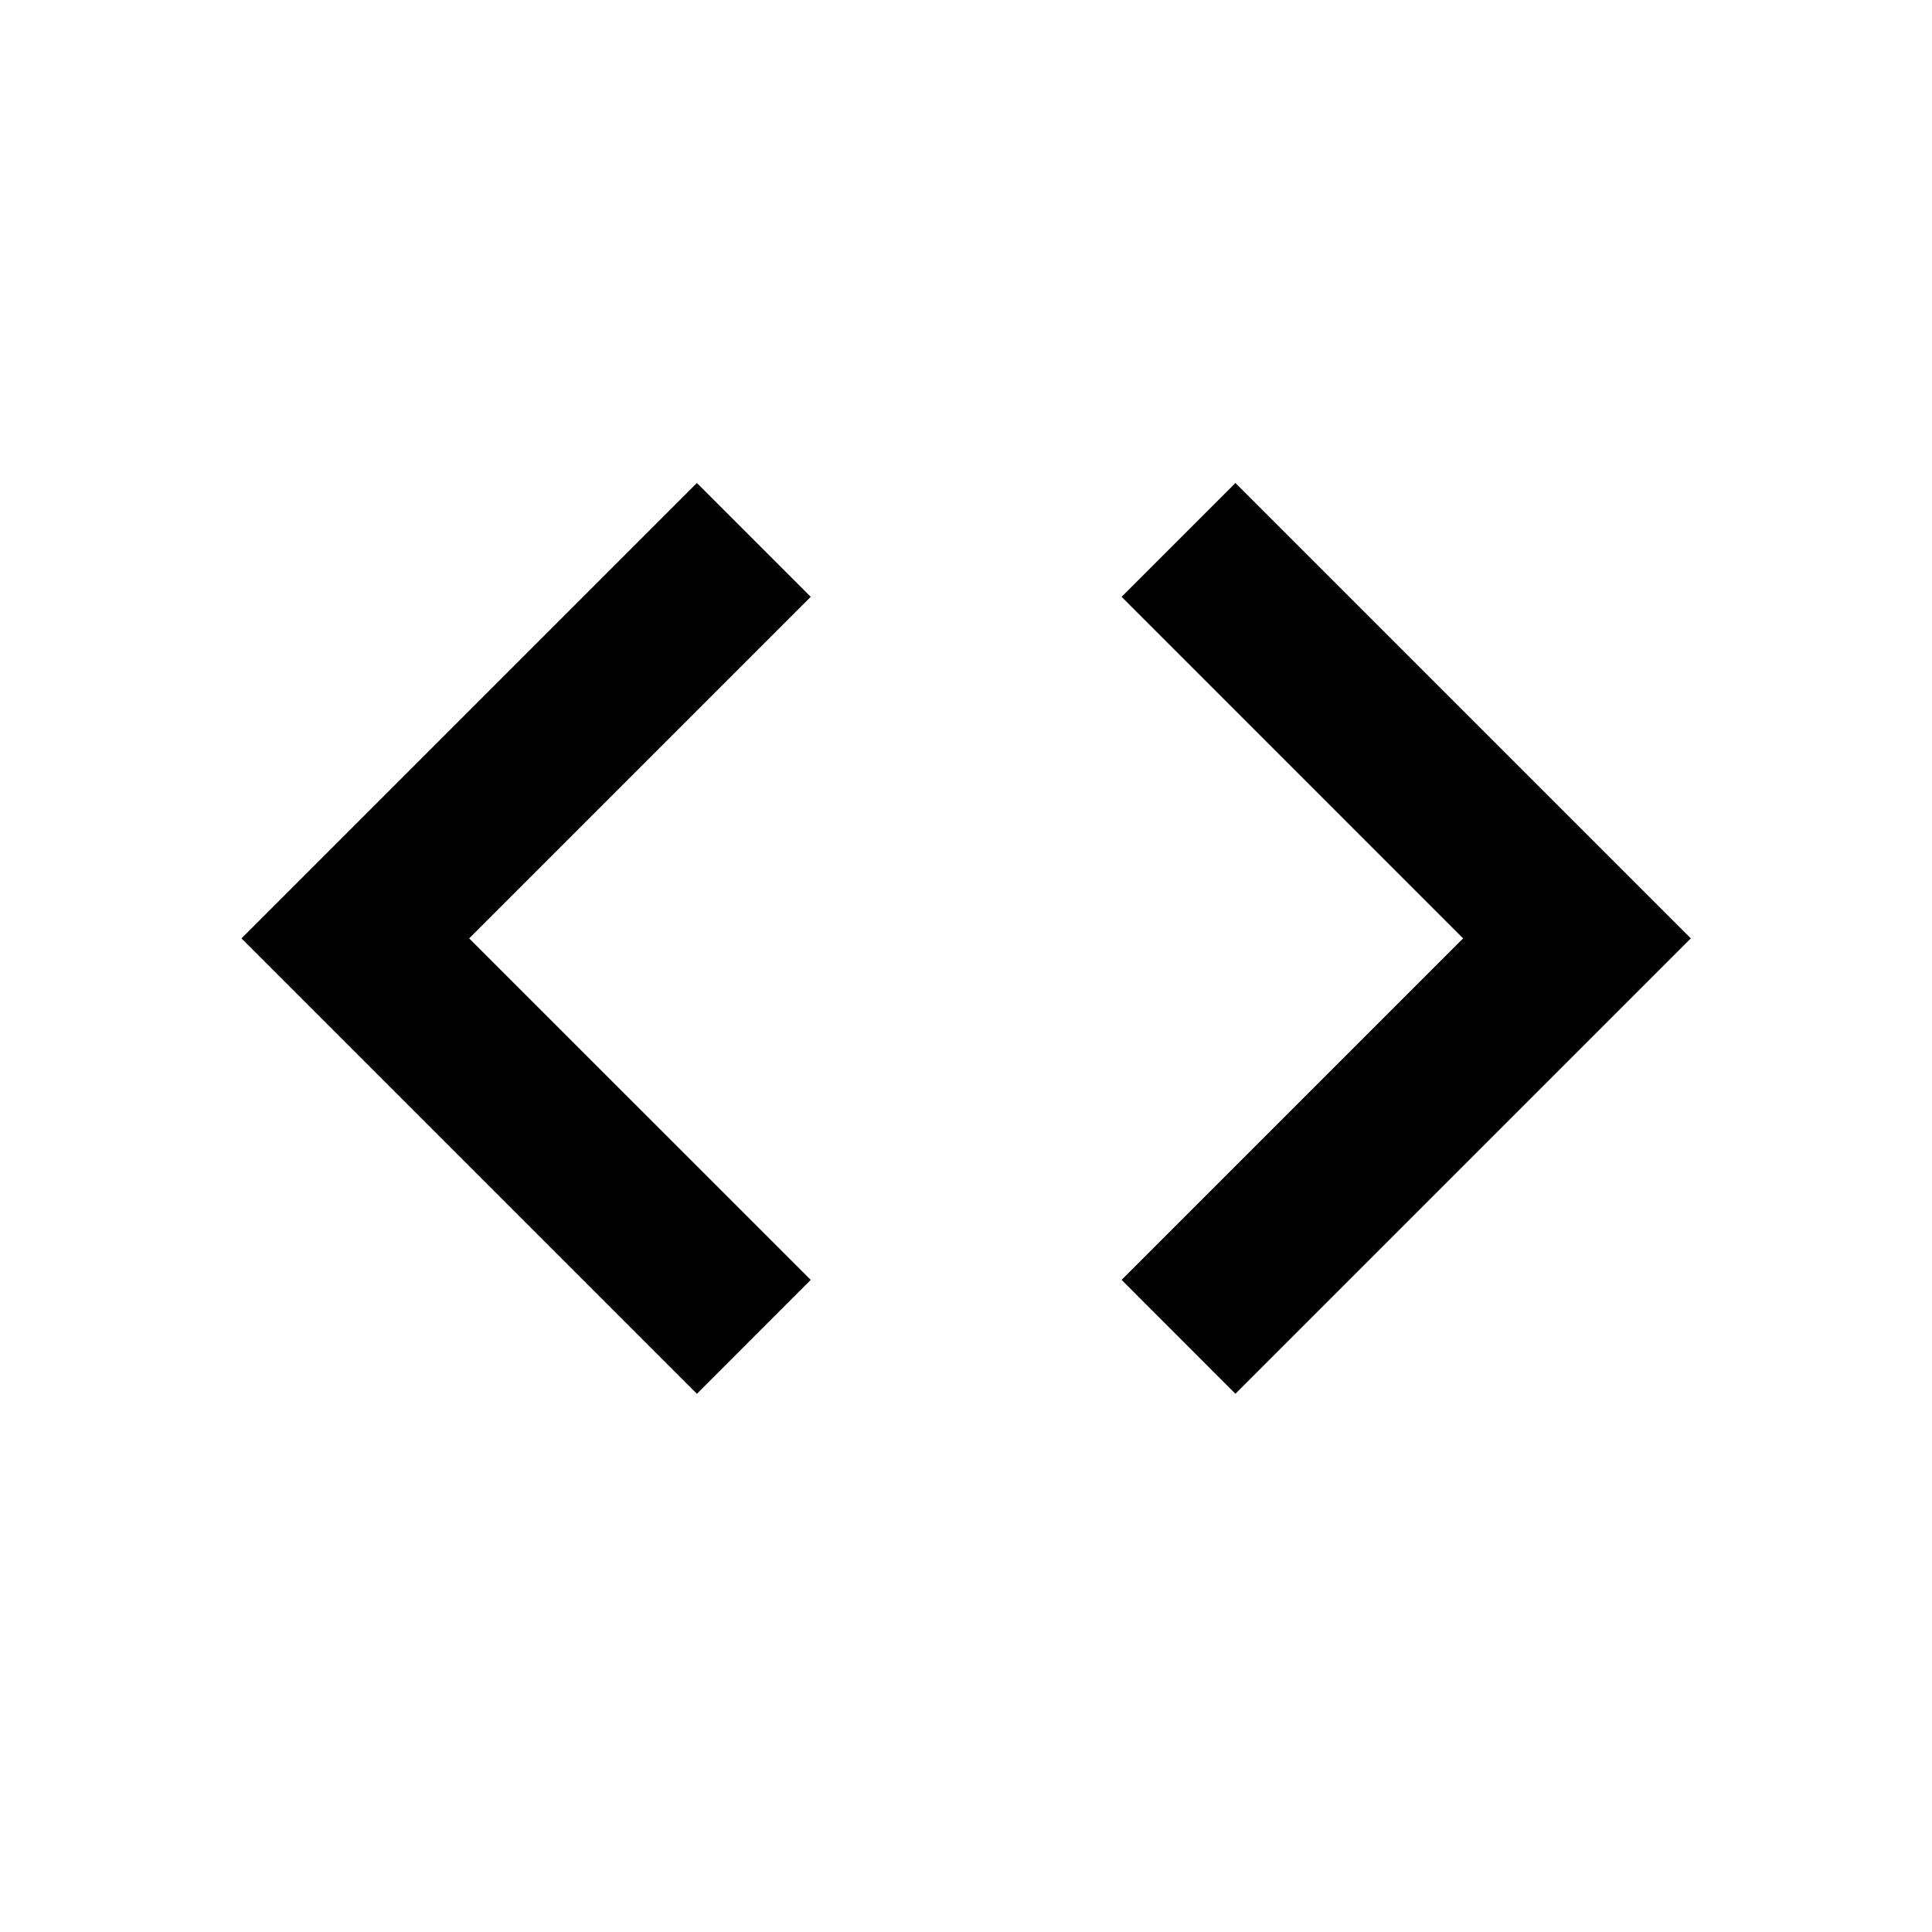
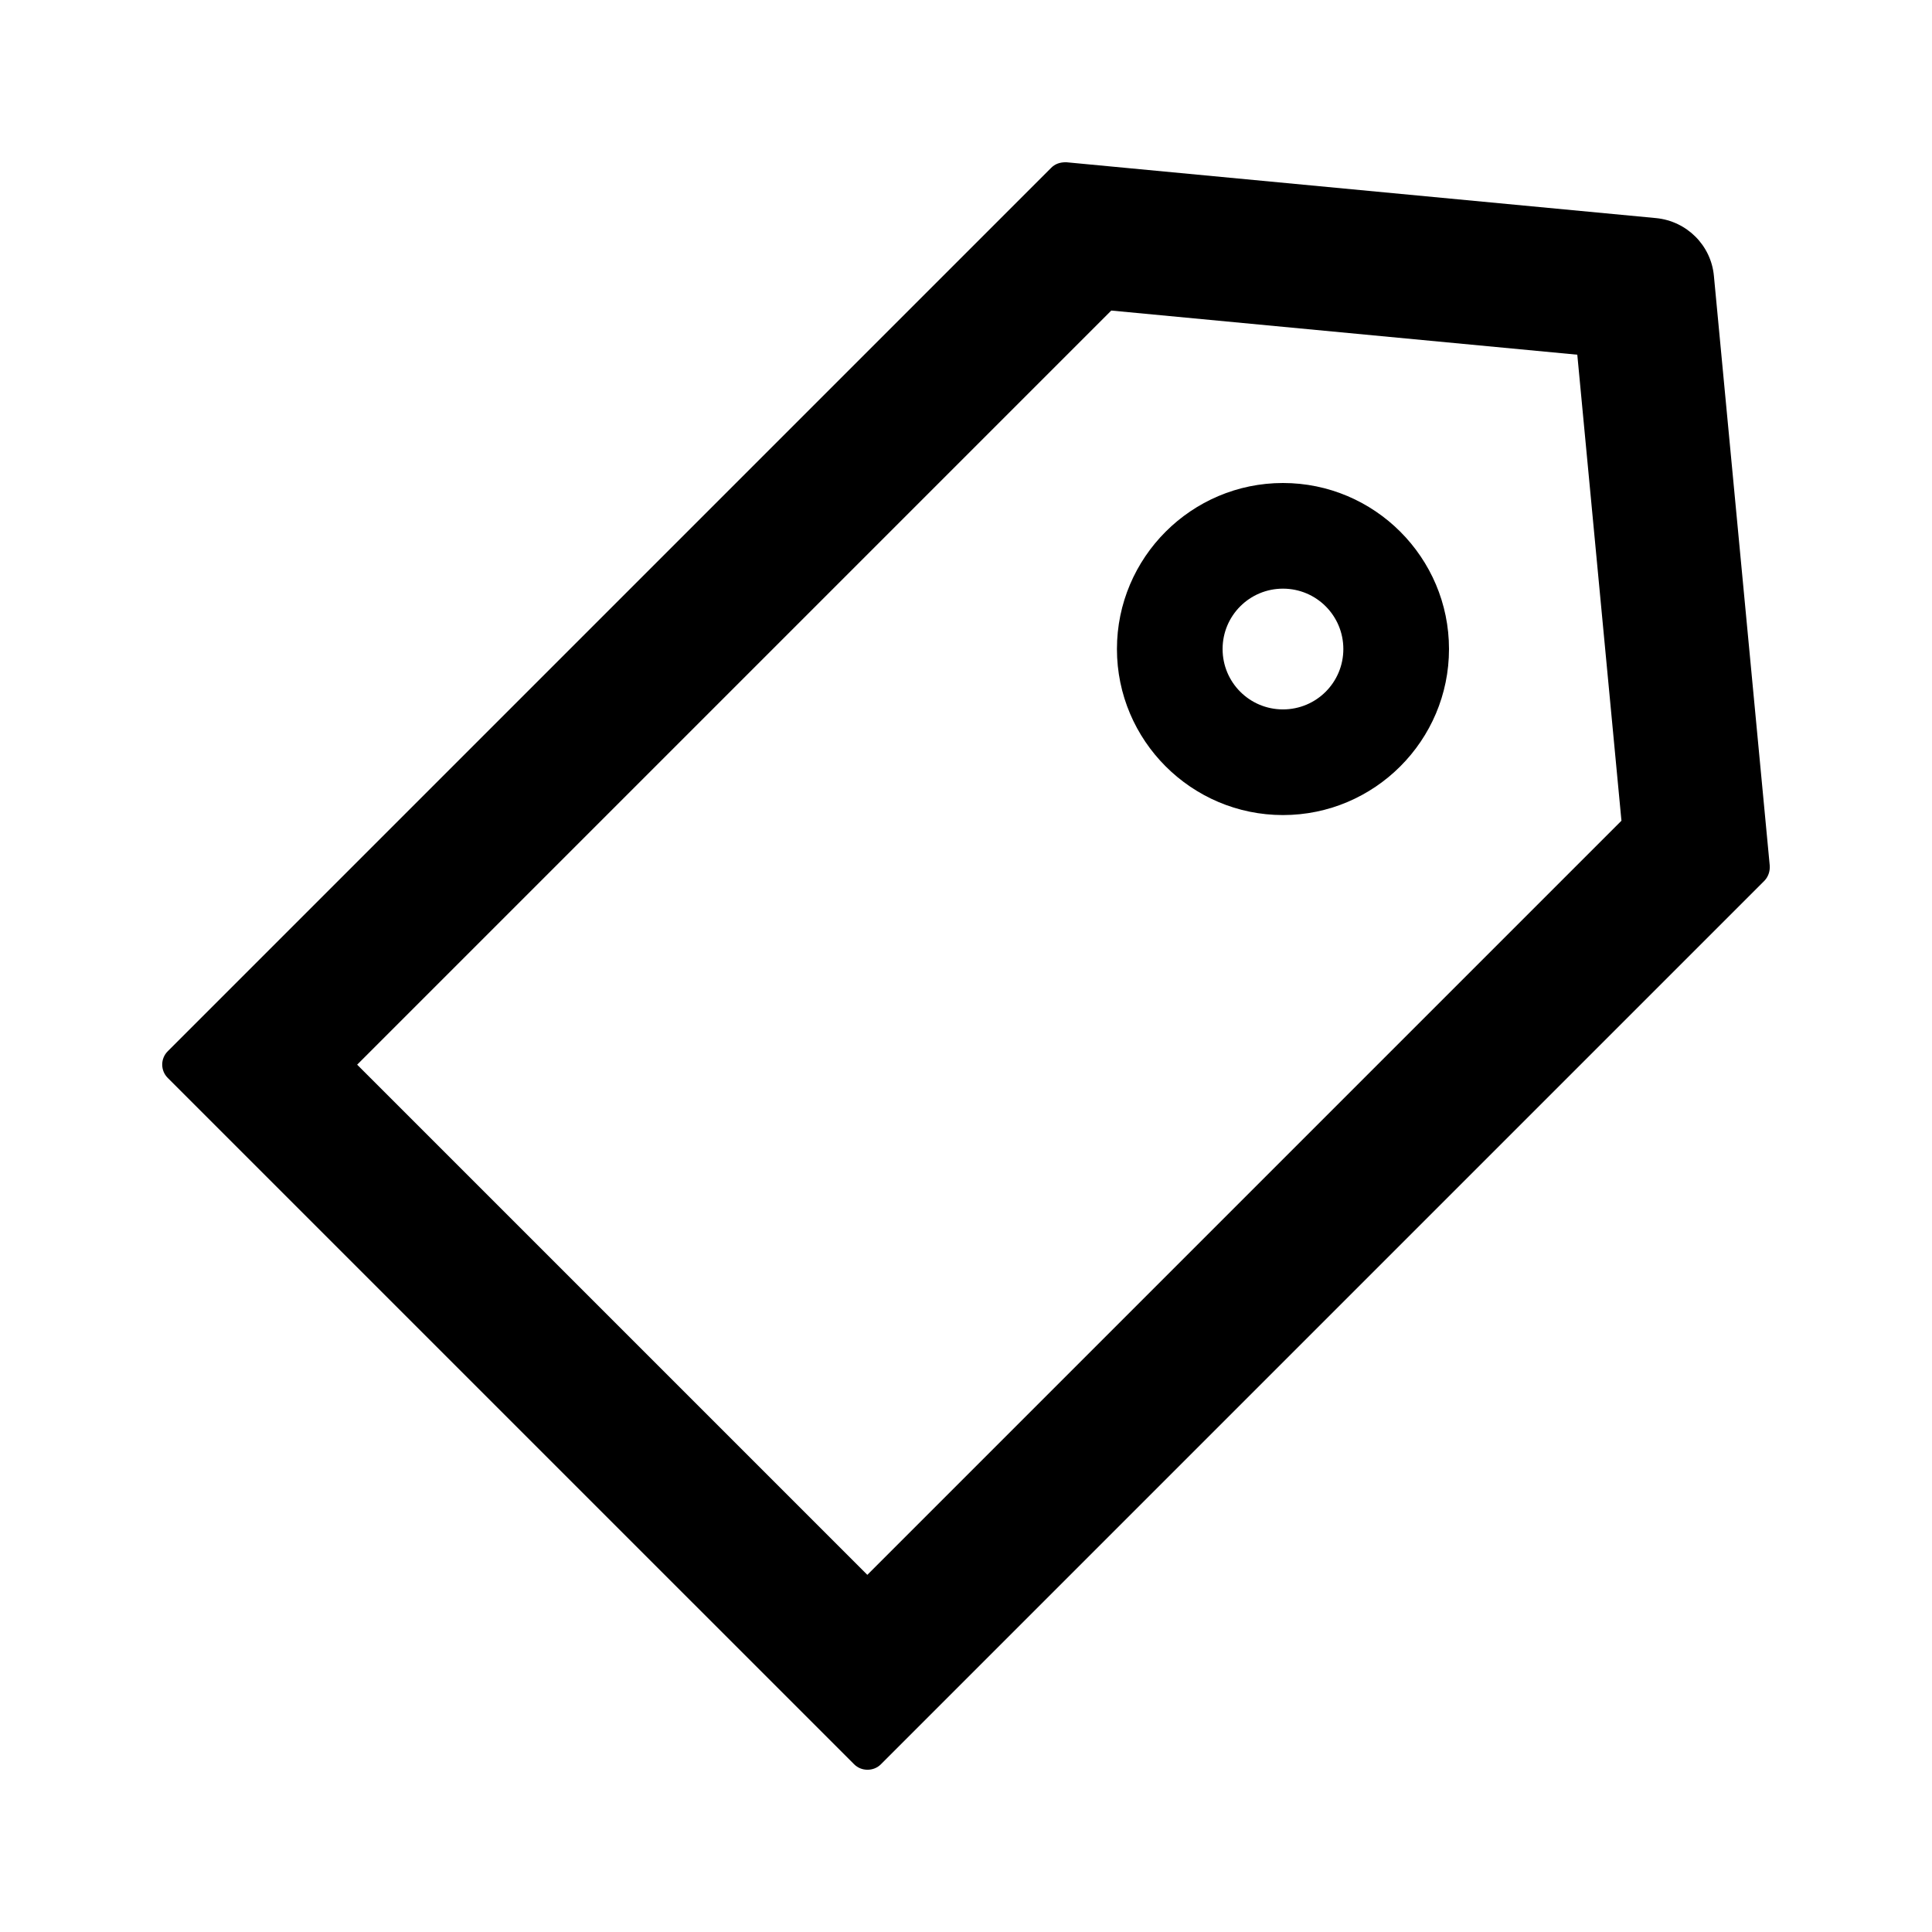
<svg xmlns="http://www.w3.org/2000/svg" viewBox="0 0 1024 1024" version="1.1">
-   <path d="M896.171 497.365l-241.365 241.365-60.331-60.373 180.992-180.992-180.992-181.035L654.805 256l241.365 241.365z m-647.509 0l181.035 180.992-60.331 60.373L128 497.365 369.365 256l60.331 60.331-181.035 181.035z" fill="#000000" />
+   <path d="M938 458.8l-29.6-312.6c-1.5-16.2-14.4-29-30.6-30.6L565.2 86h-0.4c-3.2 0-5.7 1-7.6 2.9L88.9 557.2c-3.9 3.9-3.9 10.2 0 14.1l363.8 363.8c1.9 1.9 4.4 2.9 7.1 2.9s5.2-1 7.1-2.9l468.3-468.3c2-2.1 3-5 2.8-8zM459.7 834.7L189.3 564.3 589 164.6 836 188l23.4 247-399.7 399.7zM680 256c-48.5 0-88 39.5-88 88s39.5 88 88 88 88-39.5 88-88-39.5-88-88-88z m0 120c-17.7 0-32-14.3-32-32s14.3-32 32-32 32 14.3 32 32-14.3 32-32 32z" />
</svg>
